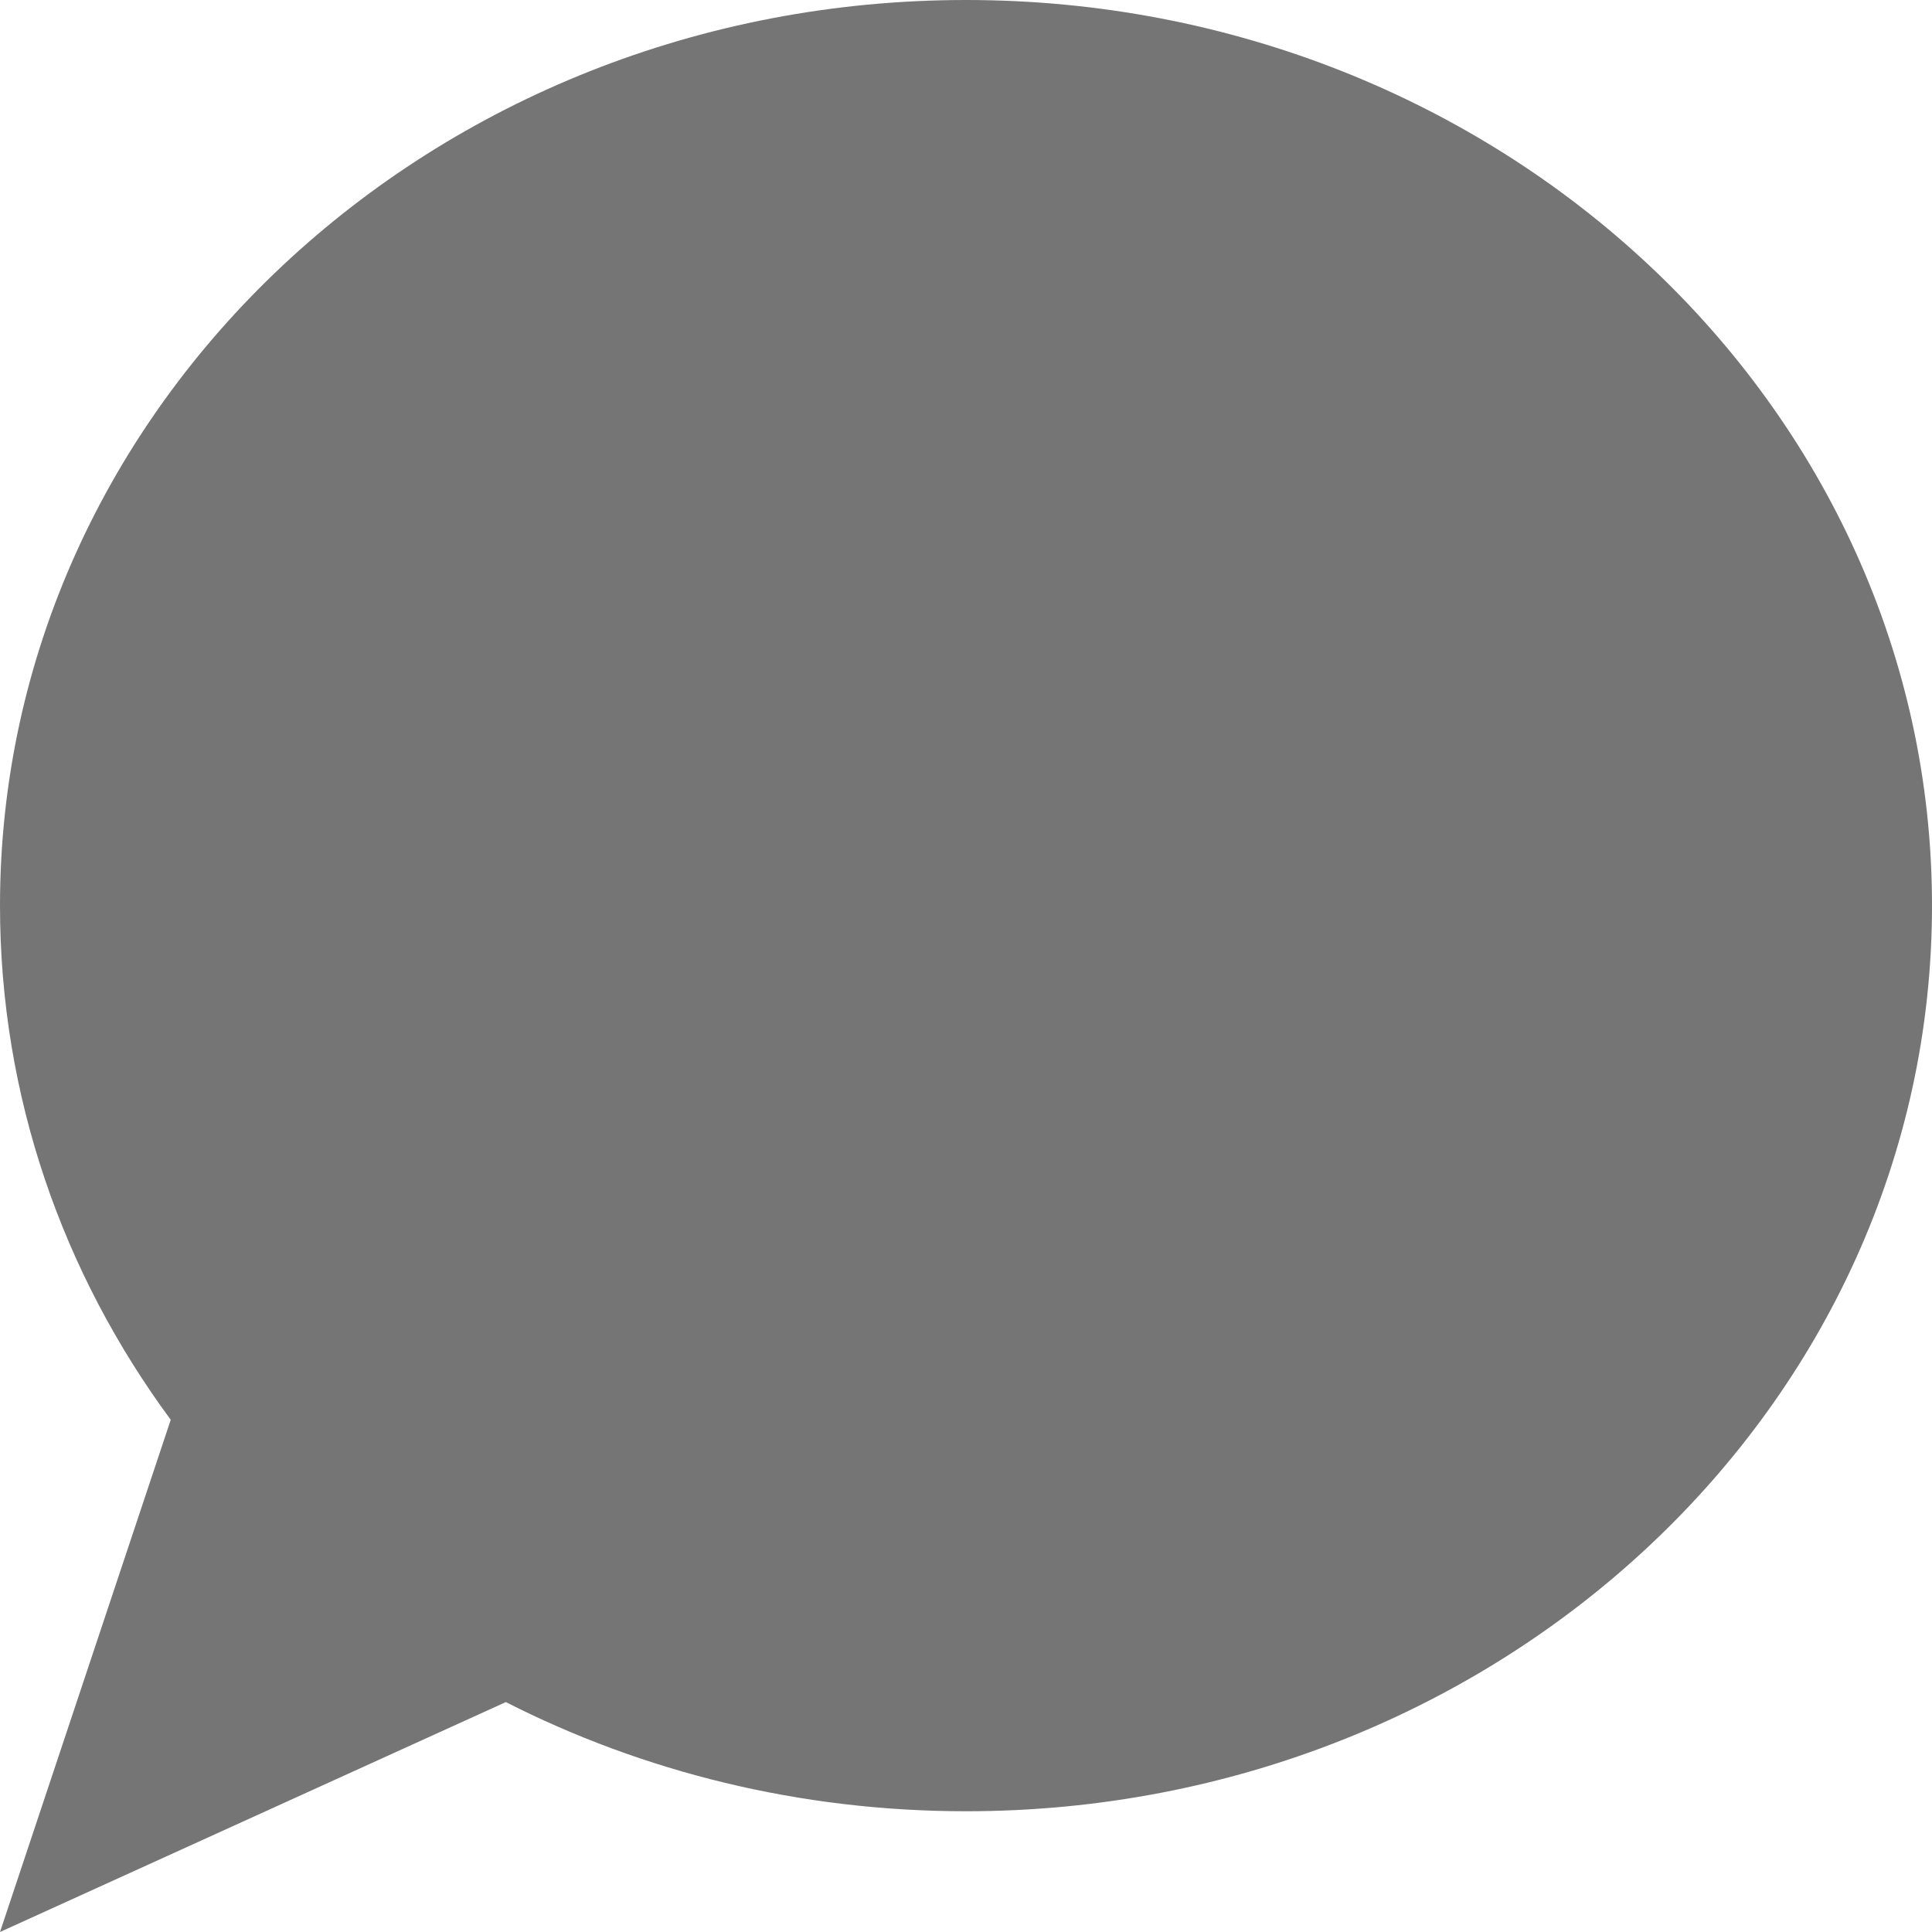
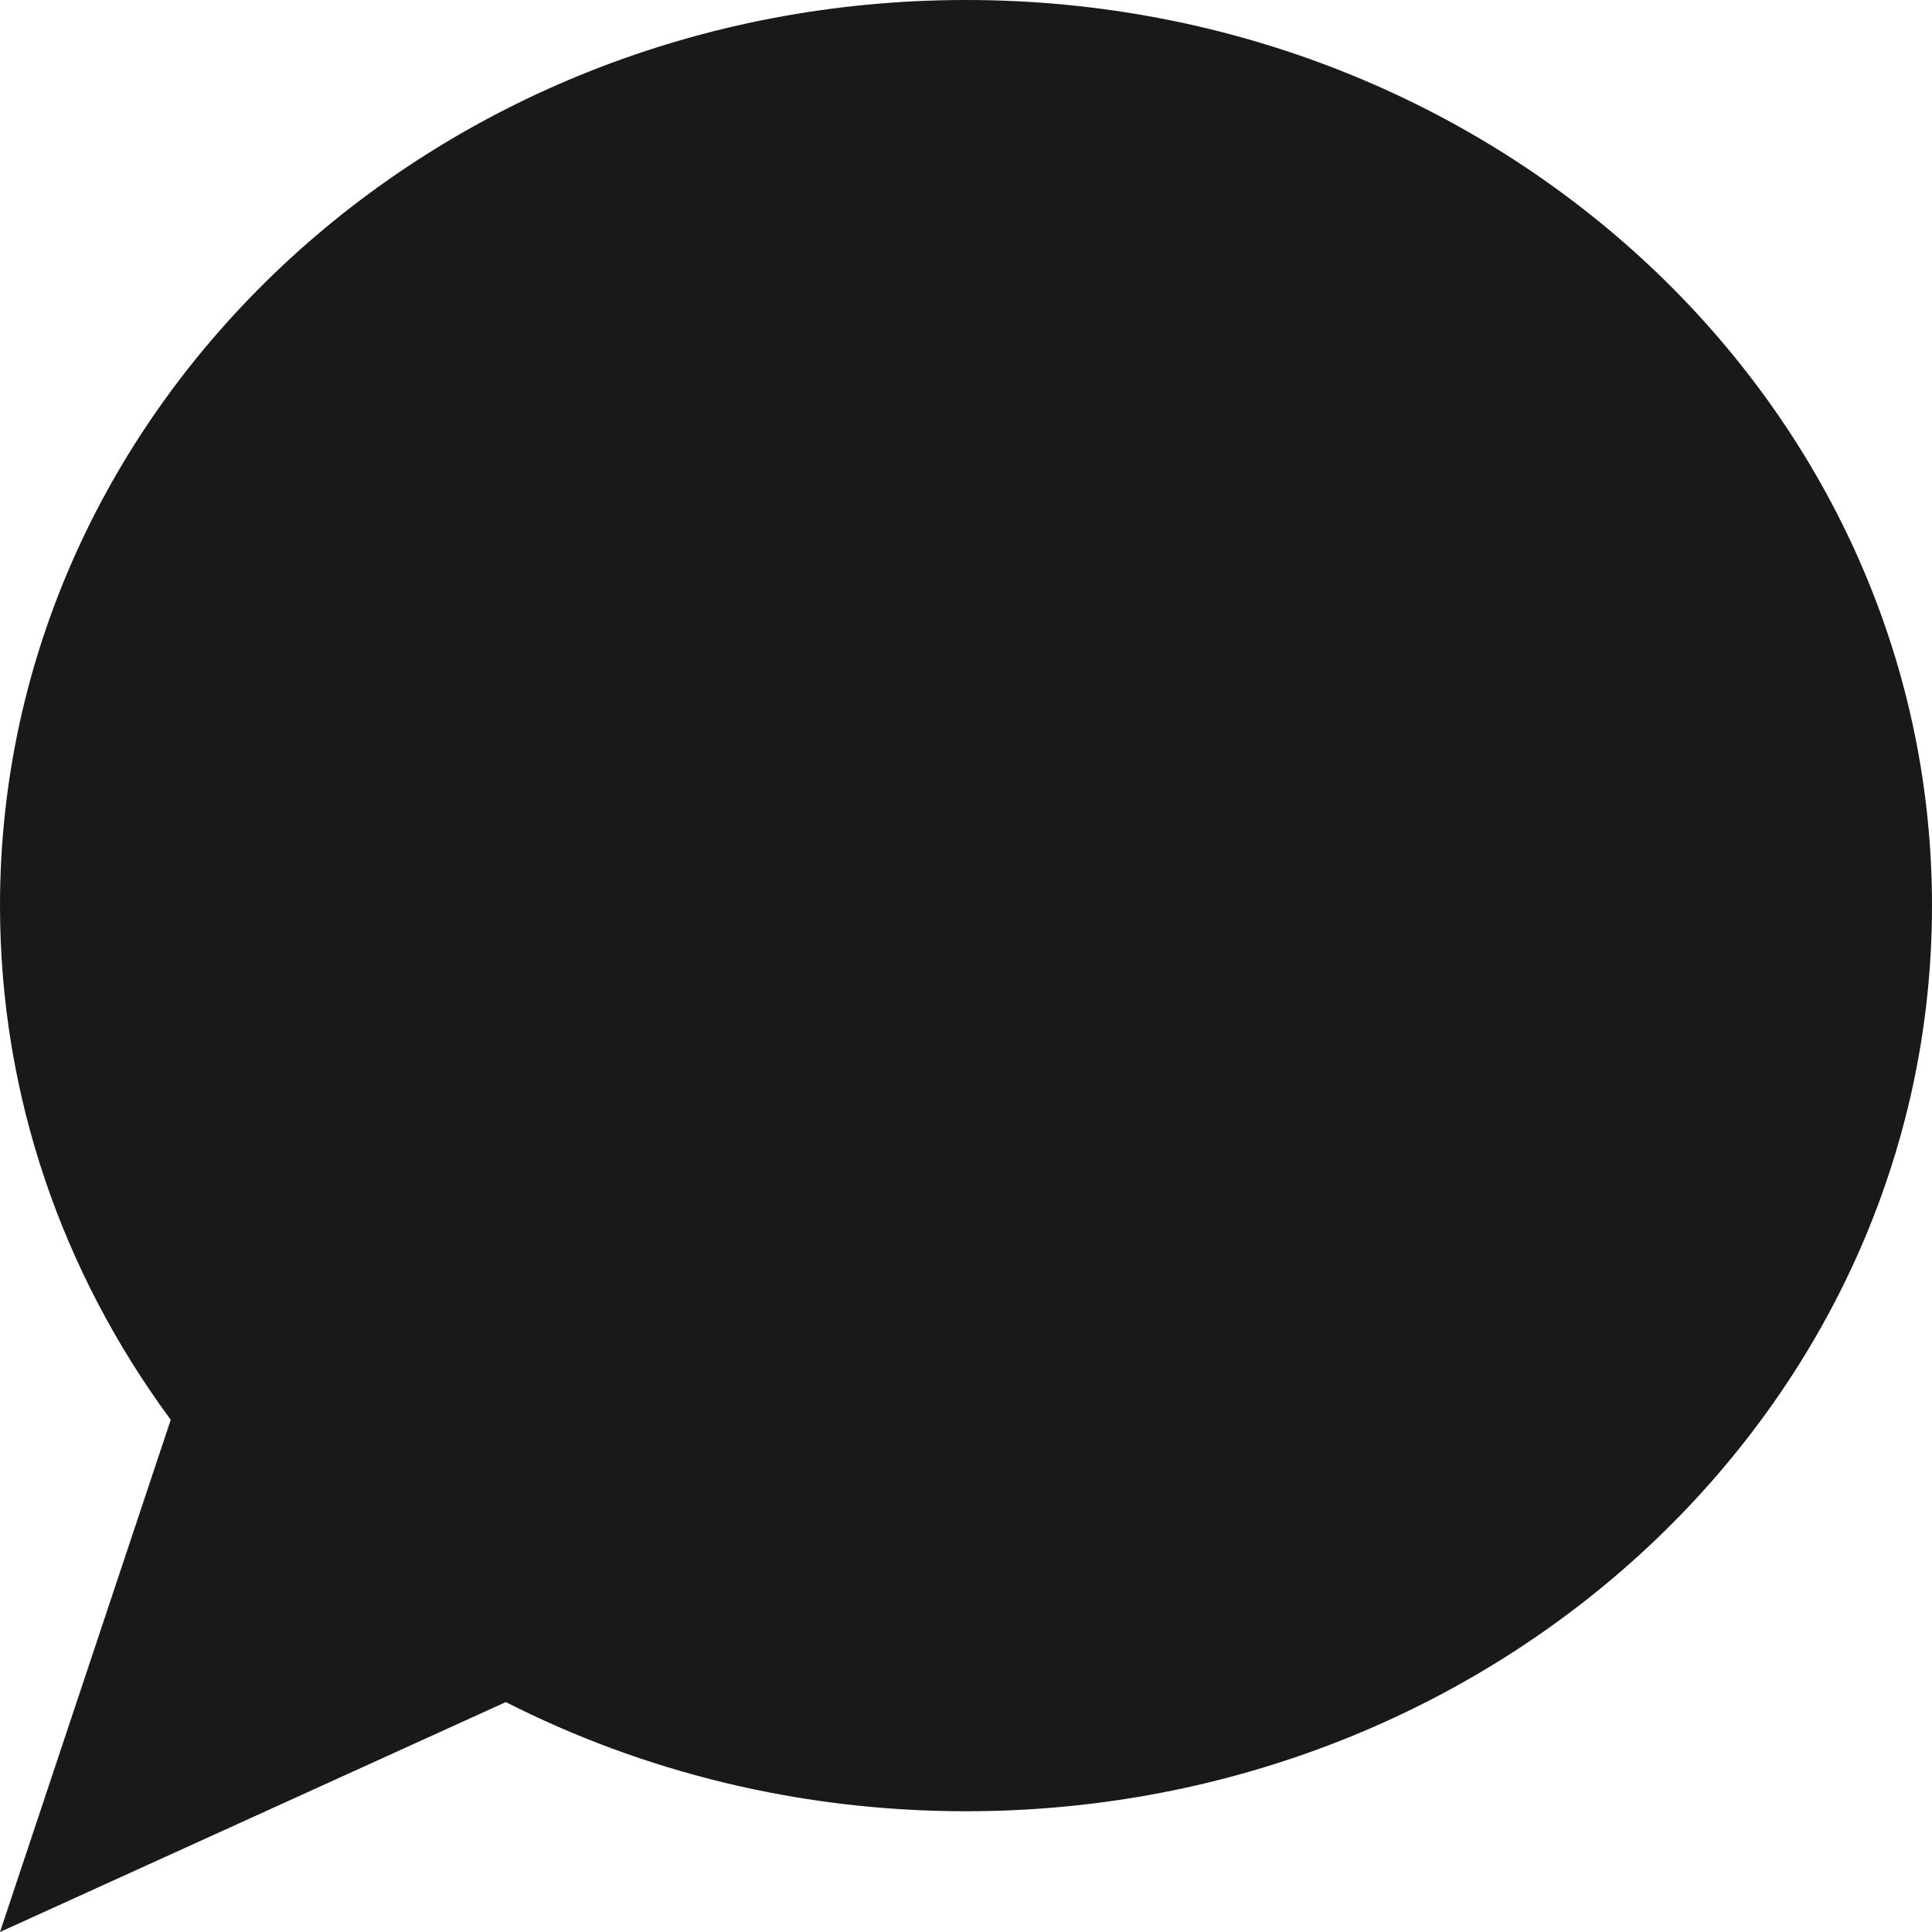
<svg xmlns="http://www.w3.org/2000/svg" width="16" height="16" viewBox="0 0 16 16" fill="none">
  <g opacity="0.9">
-     <path fill-rule="evenodd" clip-rule="evenodd" d="M8 15C12.418 15 16 11.642 16 7.5C16 3.358 12.418 0 8 0C3.582 0 0 3.358 0 7.5C0 9.082 0.522 10.549 1.414 11.758L1.12093e-05 16L4.189 14.096C5.322 14.672 6.62 15 8 15Z" fill="black" fill-opacity="0.6" />
+     <path fill-rule="evenodd" clip-rule="evenodd" d="M8 15C12.418 15 16 11.642 16 7.5C16 3.358 12.418 0 8 0C3.582 0 0 3.358 0 7.5C0 9.082 0.522 10.549 1.414 11.758L1.12093e-05 16L4.189 14.096C5.322 14.672 6.62 15 8 15Z" fill="black" />
  </g>
</svg>
